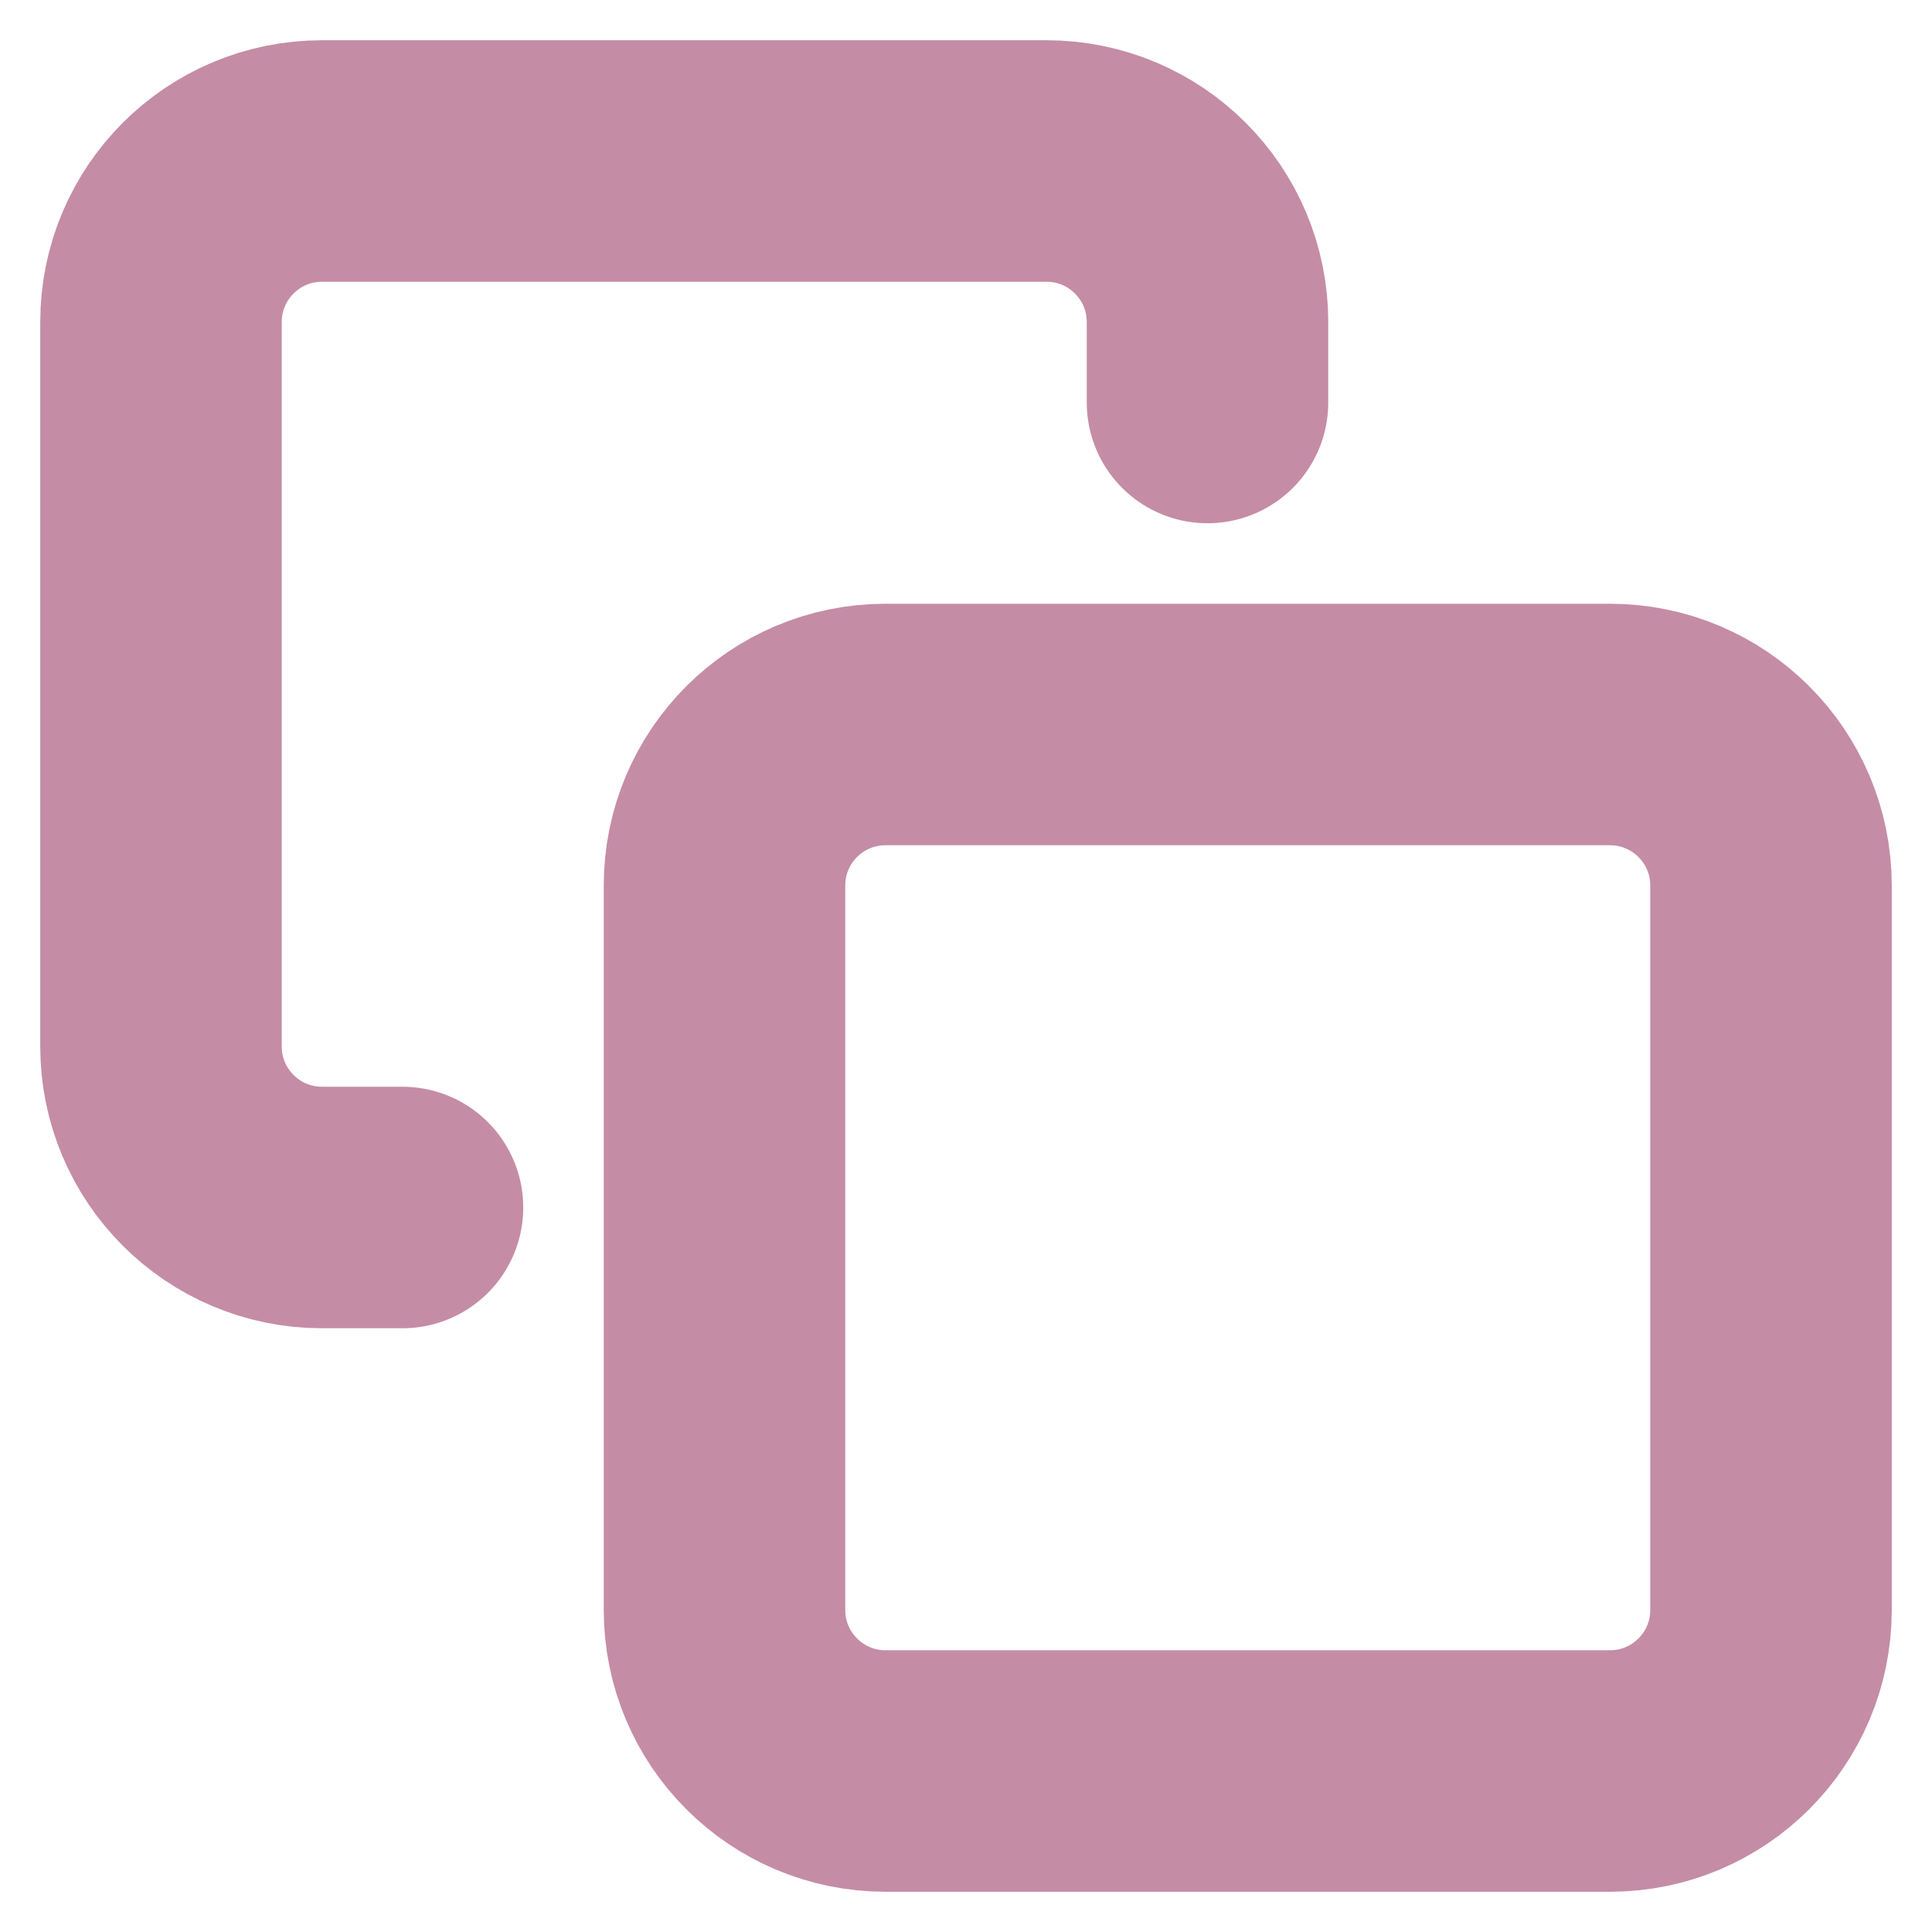
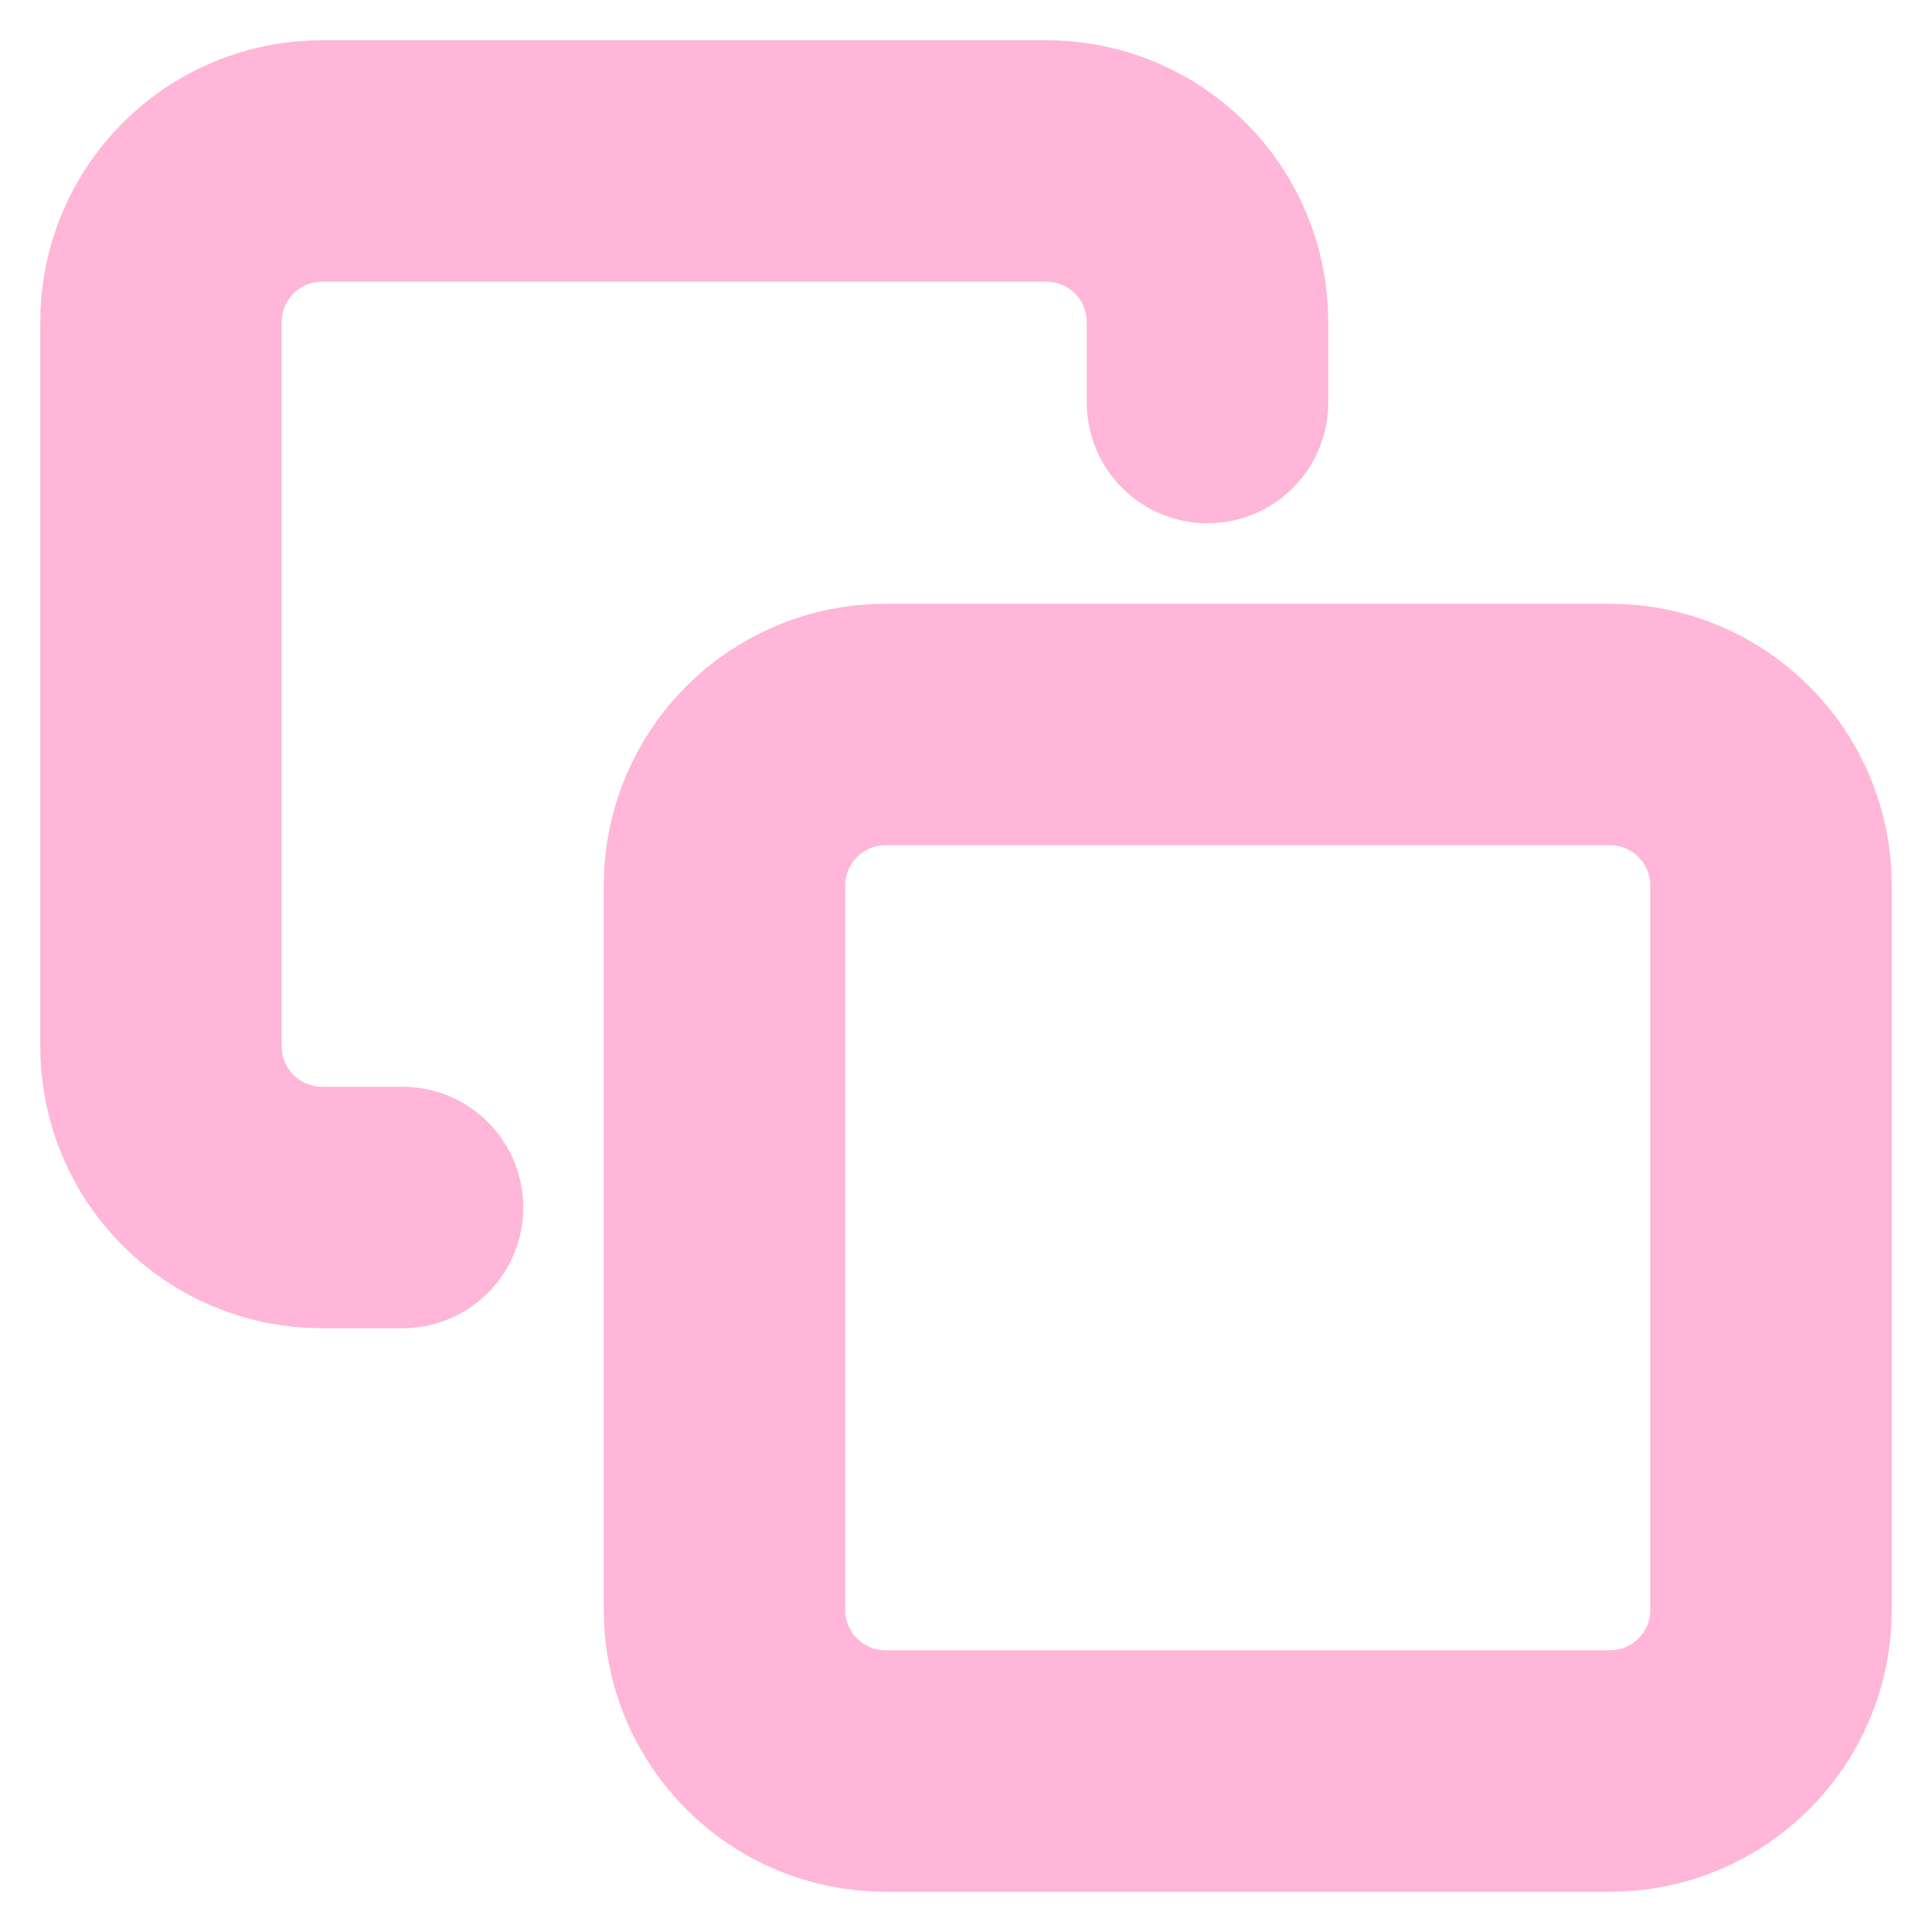
- <svg xmlns="http://www.w3.org/2000/svg" viewBox="0 0 24 24" fill="none" stroke="#c58ca6" stroke-width="3" stroke-linecap="round" stroke-linejoin="round">
+ <svg xmlns="http://www.w3.org/2000/svg" viewBox="0 0 24 24" fill="none" stroke="#ffb6d8" stroke-width="3" stroke-linecap="round" stroke-linejoin="round">
  <rect x="9" y="9" width="13" height="13" rx="2" ry="2" />
  <path d="M5 15H4a2 2 0 0 1-2-2V4a2 2 0 0 1 2-2h9a2 2 0 0 1 2 2v1" />
</svg>
